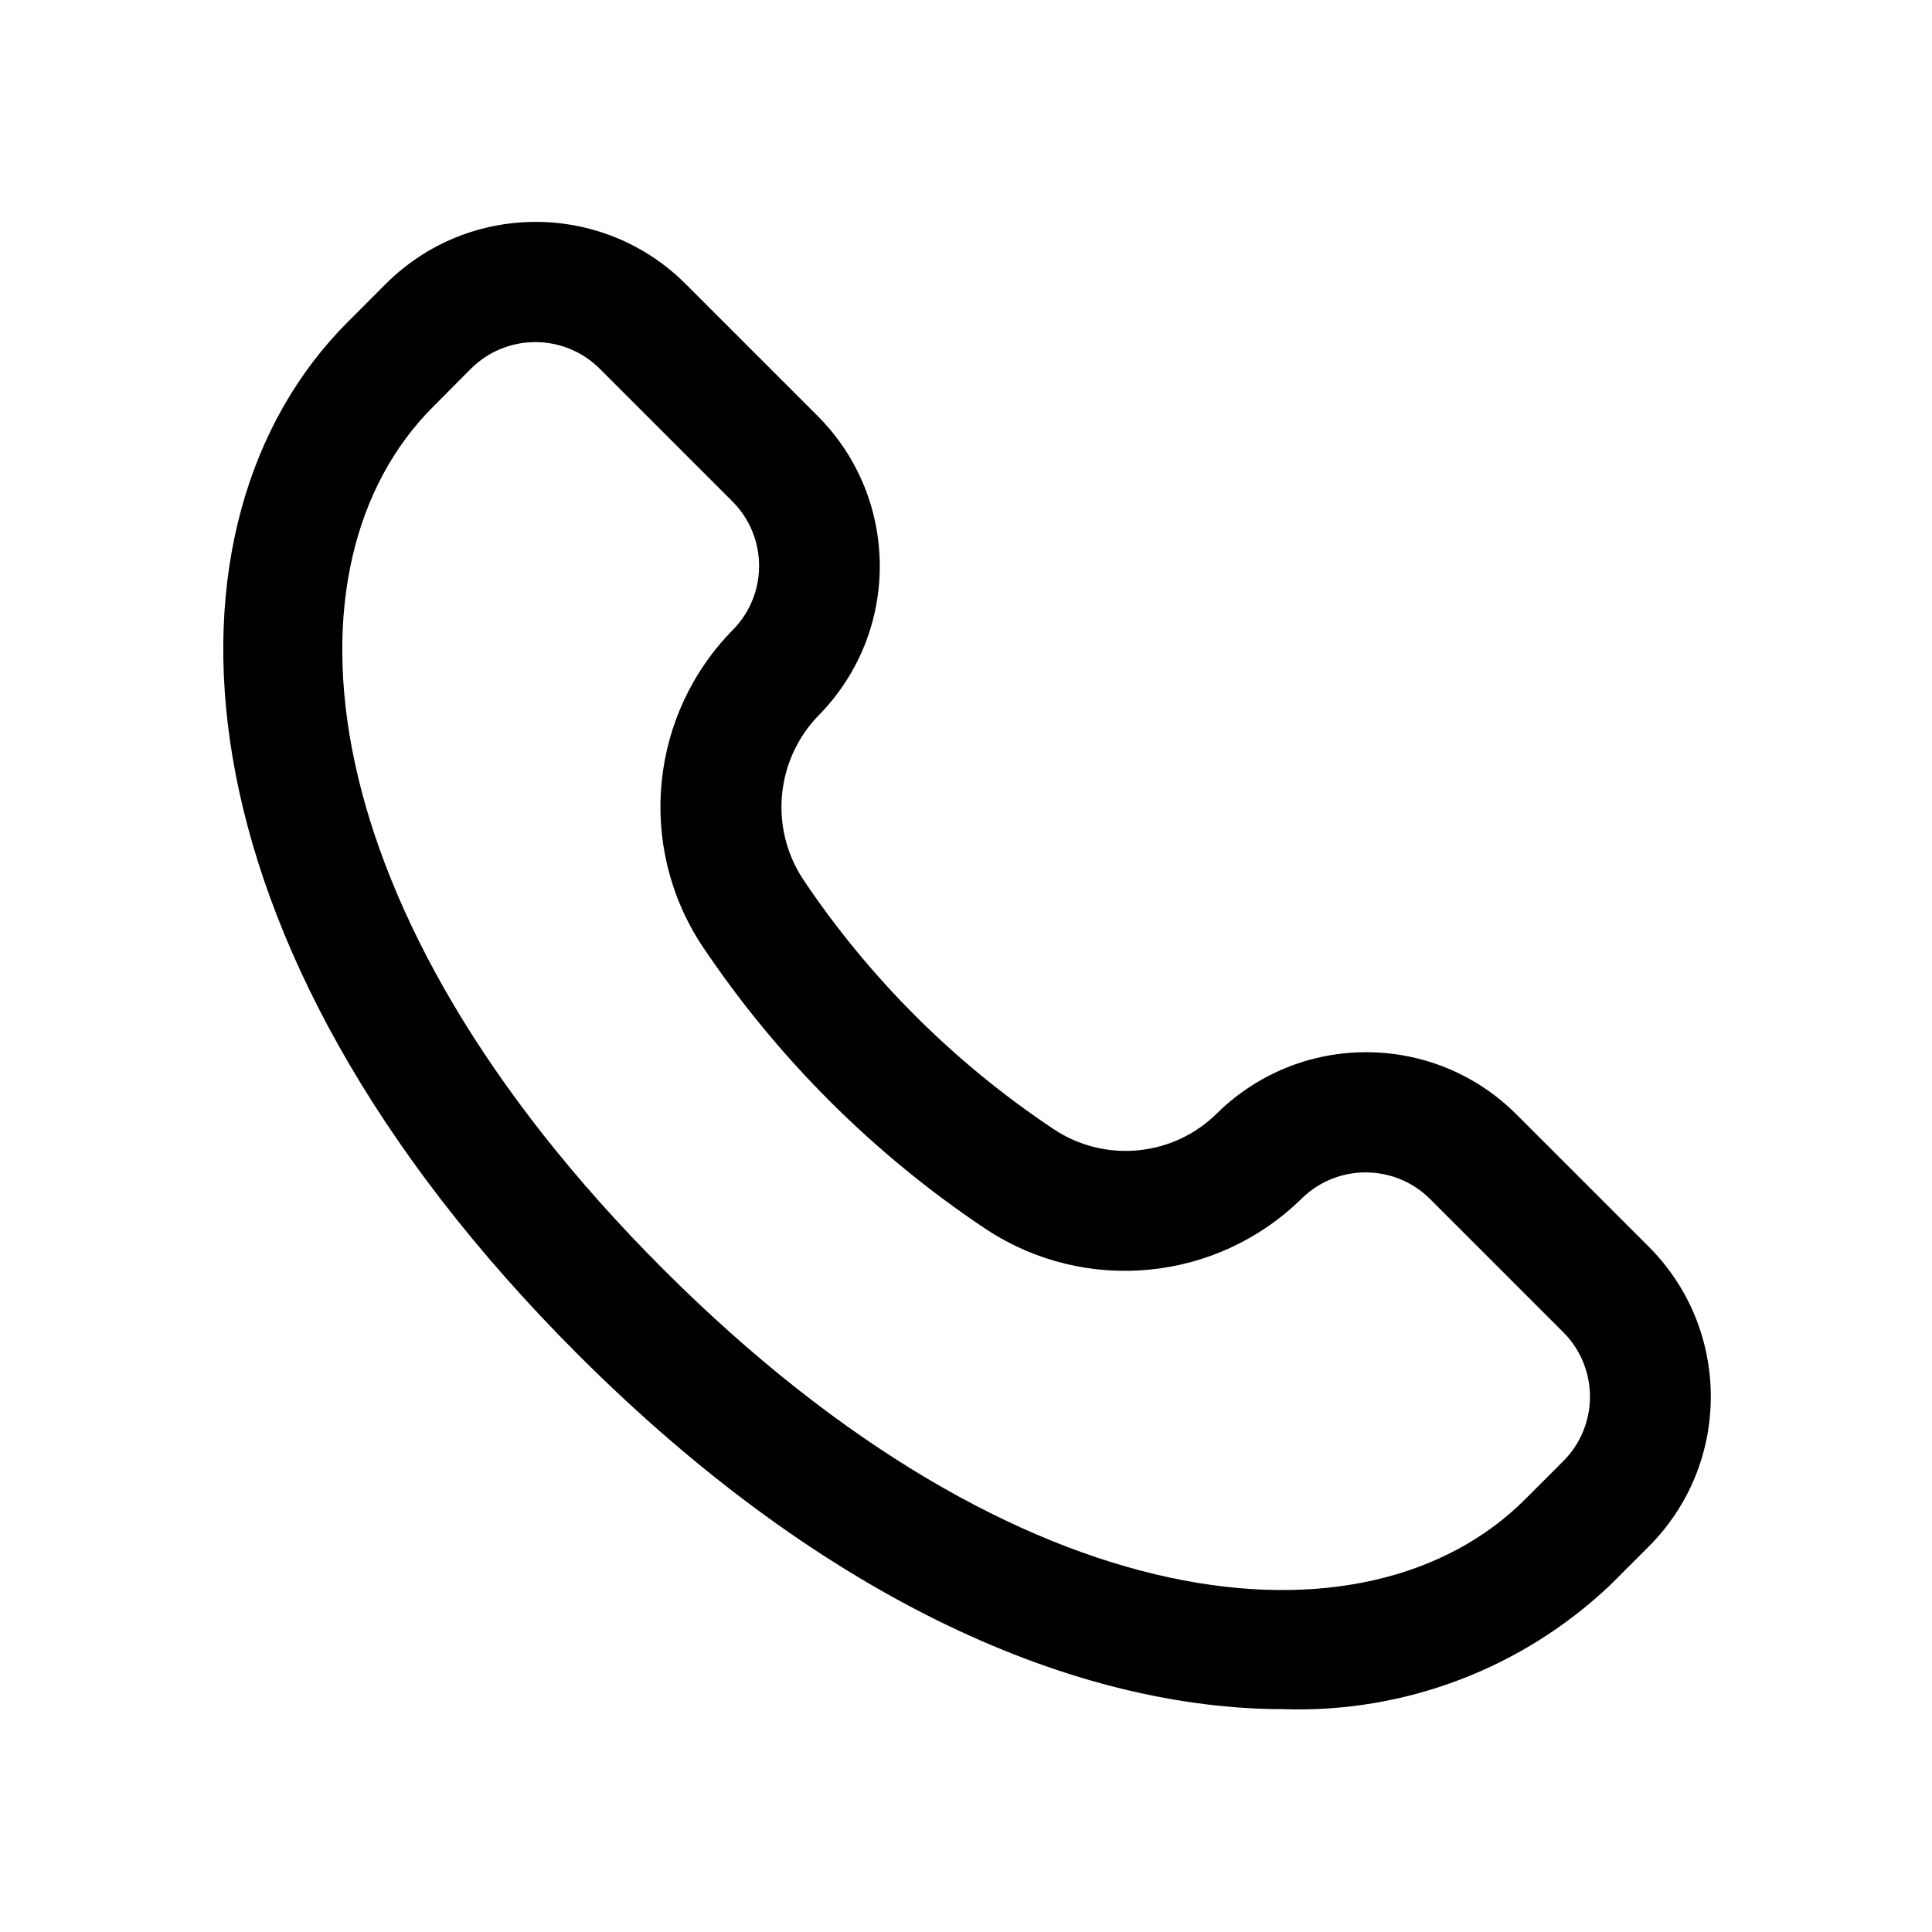
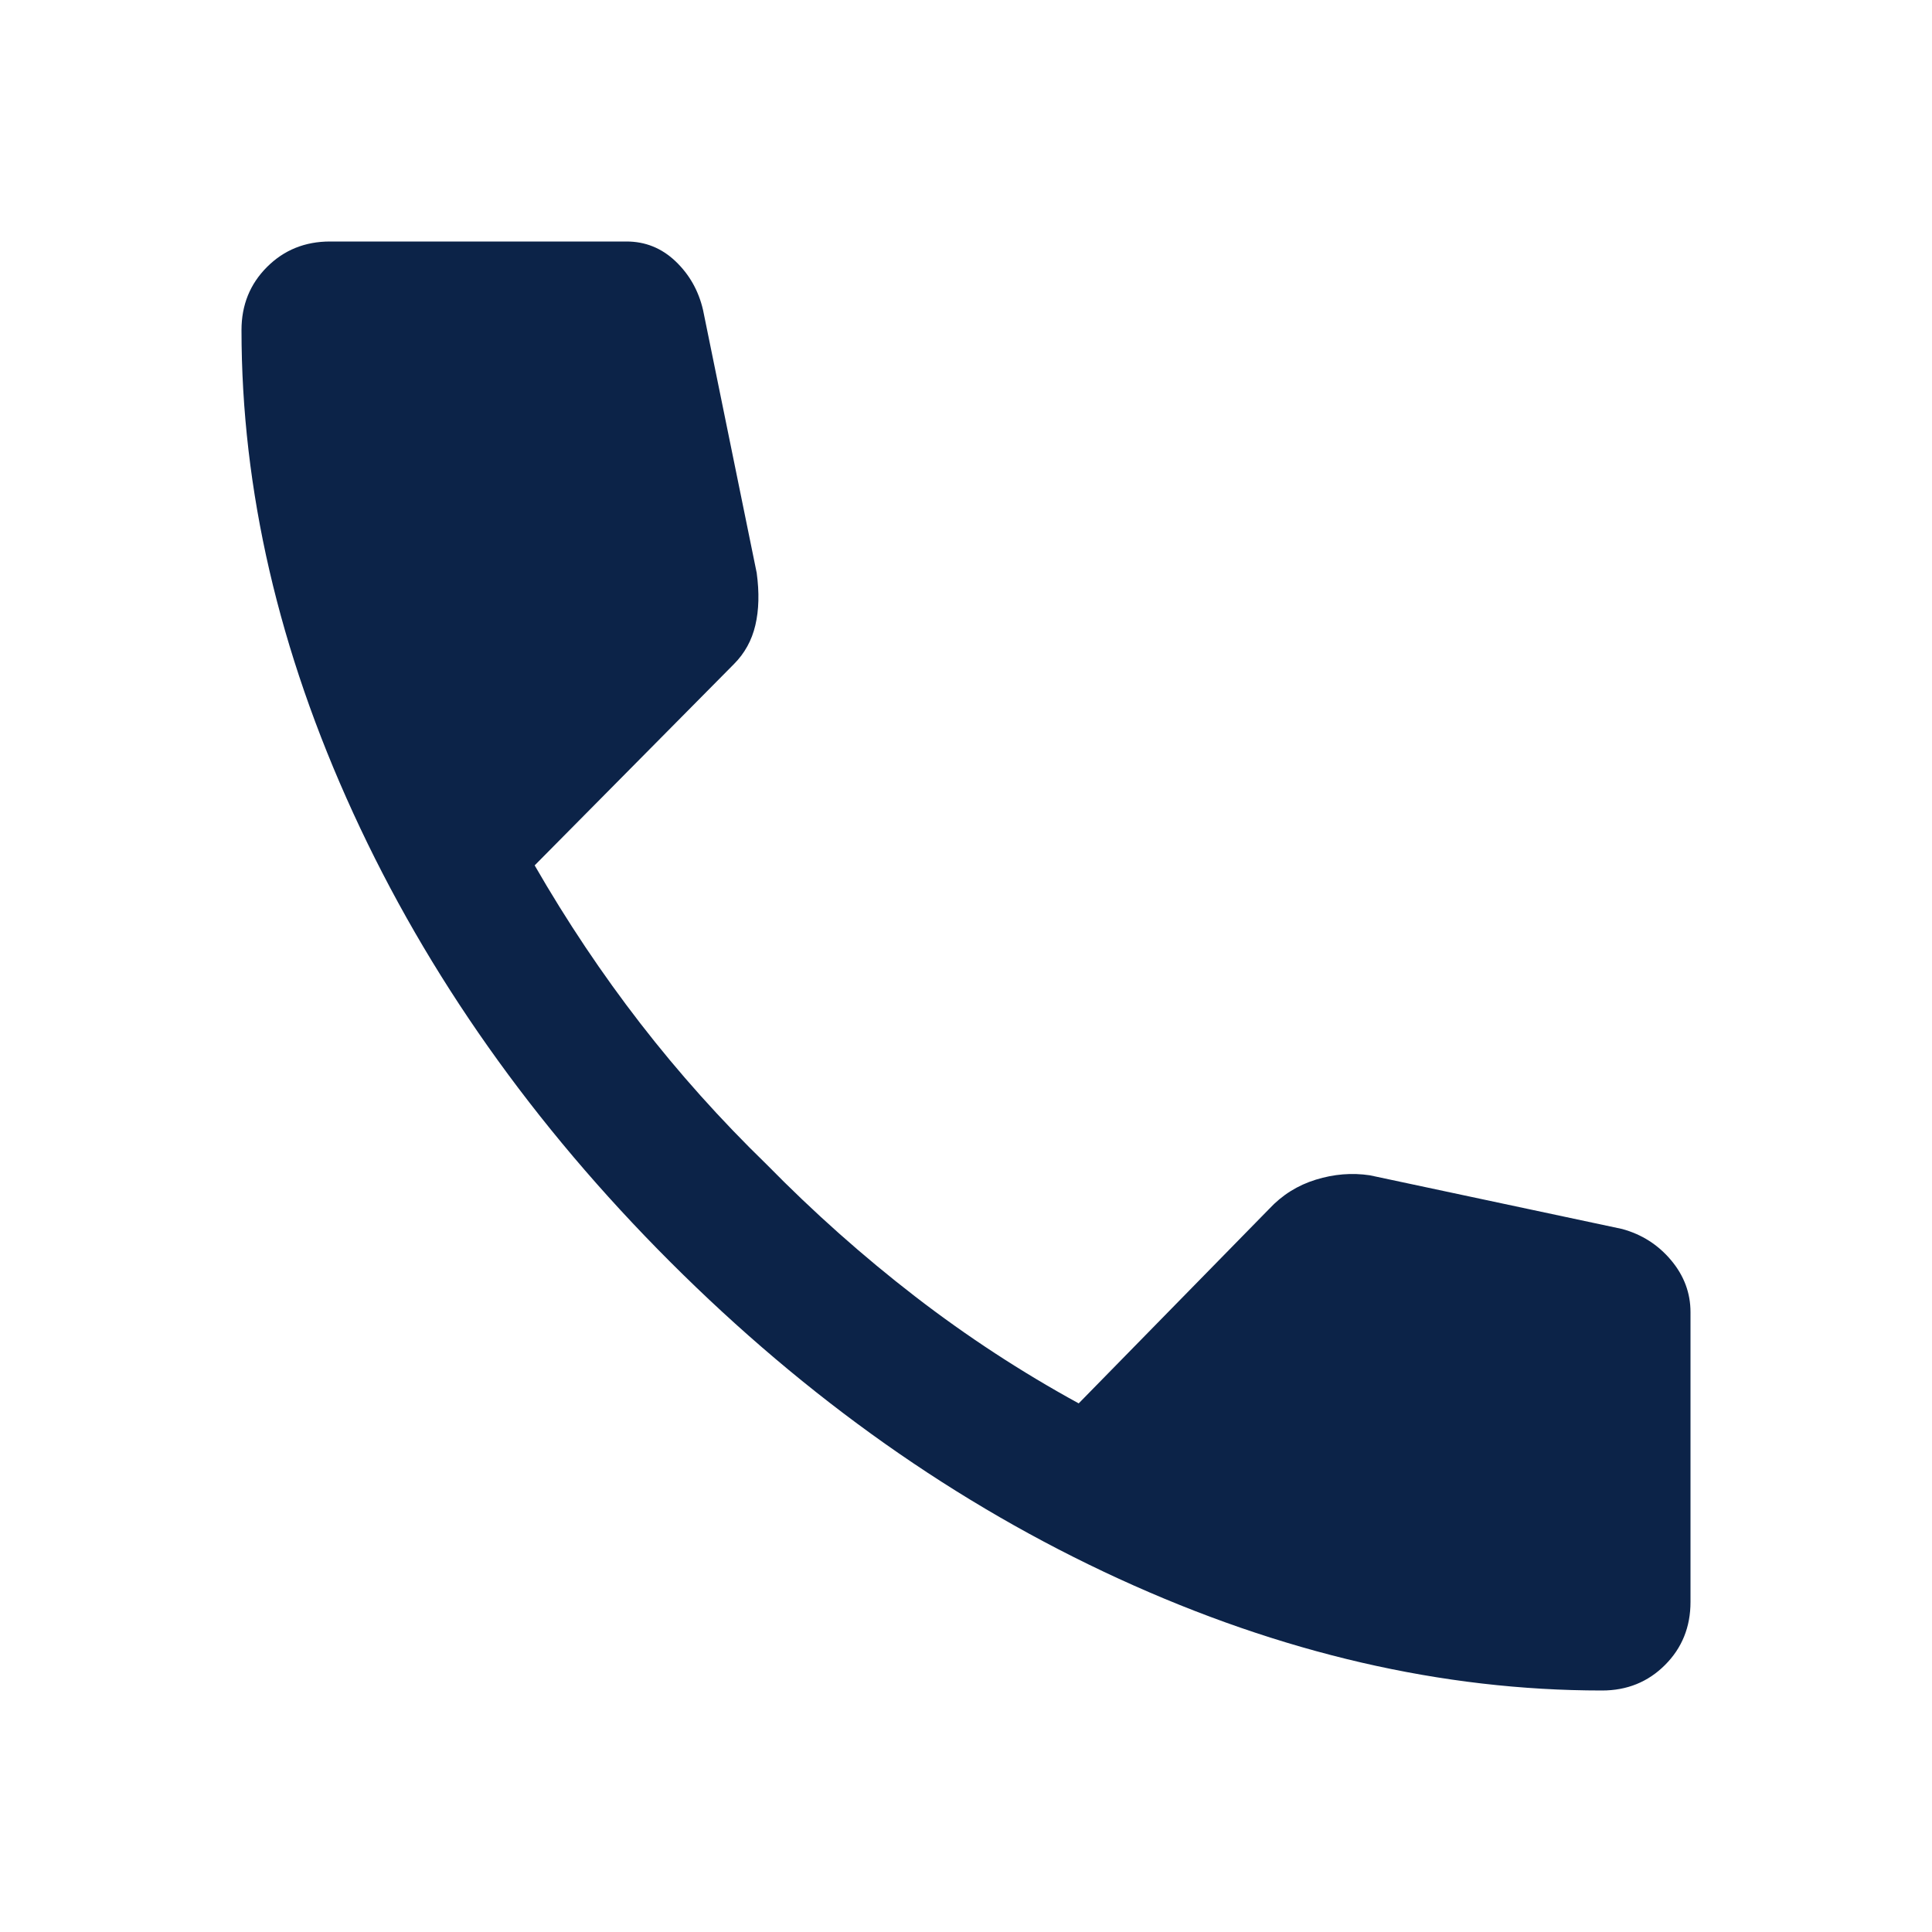
- <svg xmlns="http://www.w3.org/2000/svg" viewBox="0 0 32 32" id="phone">
-   <path d="M27.308,20.649l-2.2-2.2a3.521,3.521,0,0,0-4.938-.021,2.152,2.152,0,0,1-2.729.267A15.026,15.026,0,0,1,13.3,14.562a2.181,2.181,0,0,1,.284-2.739A3.521,3.521,0,0,0,13.553,6.9l-2.2-2.2a3.514,3.514,0,0,0-4.961,0l-.633.634c-3.3,3.3-3.053,10.238,3.813,17.1,4.14,4.141,8.307,5.875,11.686,5.875a7.5,7.5,0,0,0,5.418-2.061l.634-.634A3.513,3.513,0,0,0,27.308,20.649ZM25.894,24.2l-.634.634c-2.6,2.6-8.339,2.125-14.276-3.813S4.571,9.34,7.171,6.74L7.8,6.107a1.511,1.511,0,0,1,2.133,0l2.2,2.2a1.511,1.511,0,0,1,.021,2.11,4.181,4.181,0,0,0-.531,5.239,17.01,17.01,0,0,0,4.713,4.706,4.179,4.179,0,0,0,5.231-.517,1.512,1.512,0,0,1,2.118.013l2.2,2.2A1.51,1.51,0,0,1,25.894,24.2Z" />
+ <svg xmlns="http://www.w3.org/2000/svg" height="40px" viewBox="0 -960 960 960" width="40px" fill="#0C2348">
+   <path d="M796-120q-119 0-240-55.5T333-333Q231-435 175.5-556T120-796q0-18.67 12.67-31.33Q145.33-840 164-840h147.33q14 0 24.34 9.83Q346-820.33 349.33-806L376-675.33q2 14.66-.67 26Q372.67-638 364.67-630l-99 100q24 41.67 52.5 78.5T381-381.33q35 35.66 73.67 65.5Q493.33-286 536-262.67l94.67-96.66q9.66-10.34 23.16-14.5 13.5-4.17 26.84-2.17L806-349.33q14.67 4 24.33 15.5Q840-322.33 840-308v144q0 18.67-12.67 31.33Q814.67-120 796-120Z" />
</svg>
